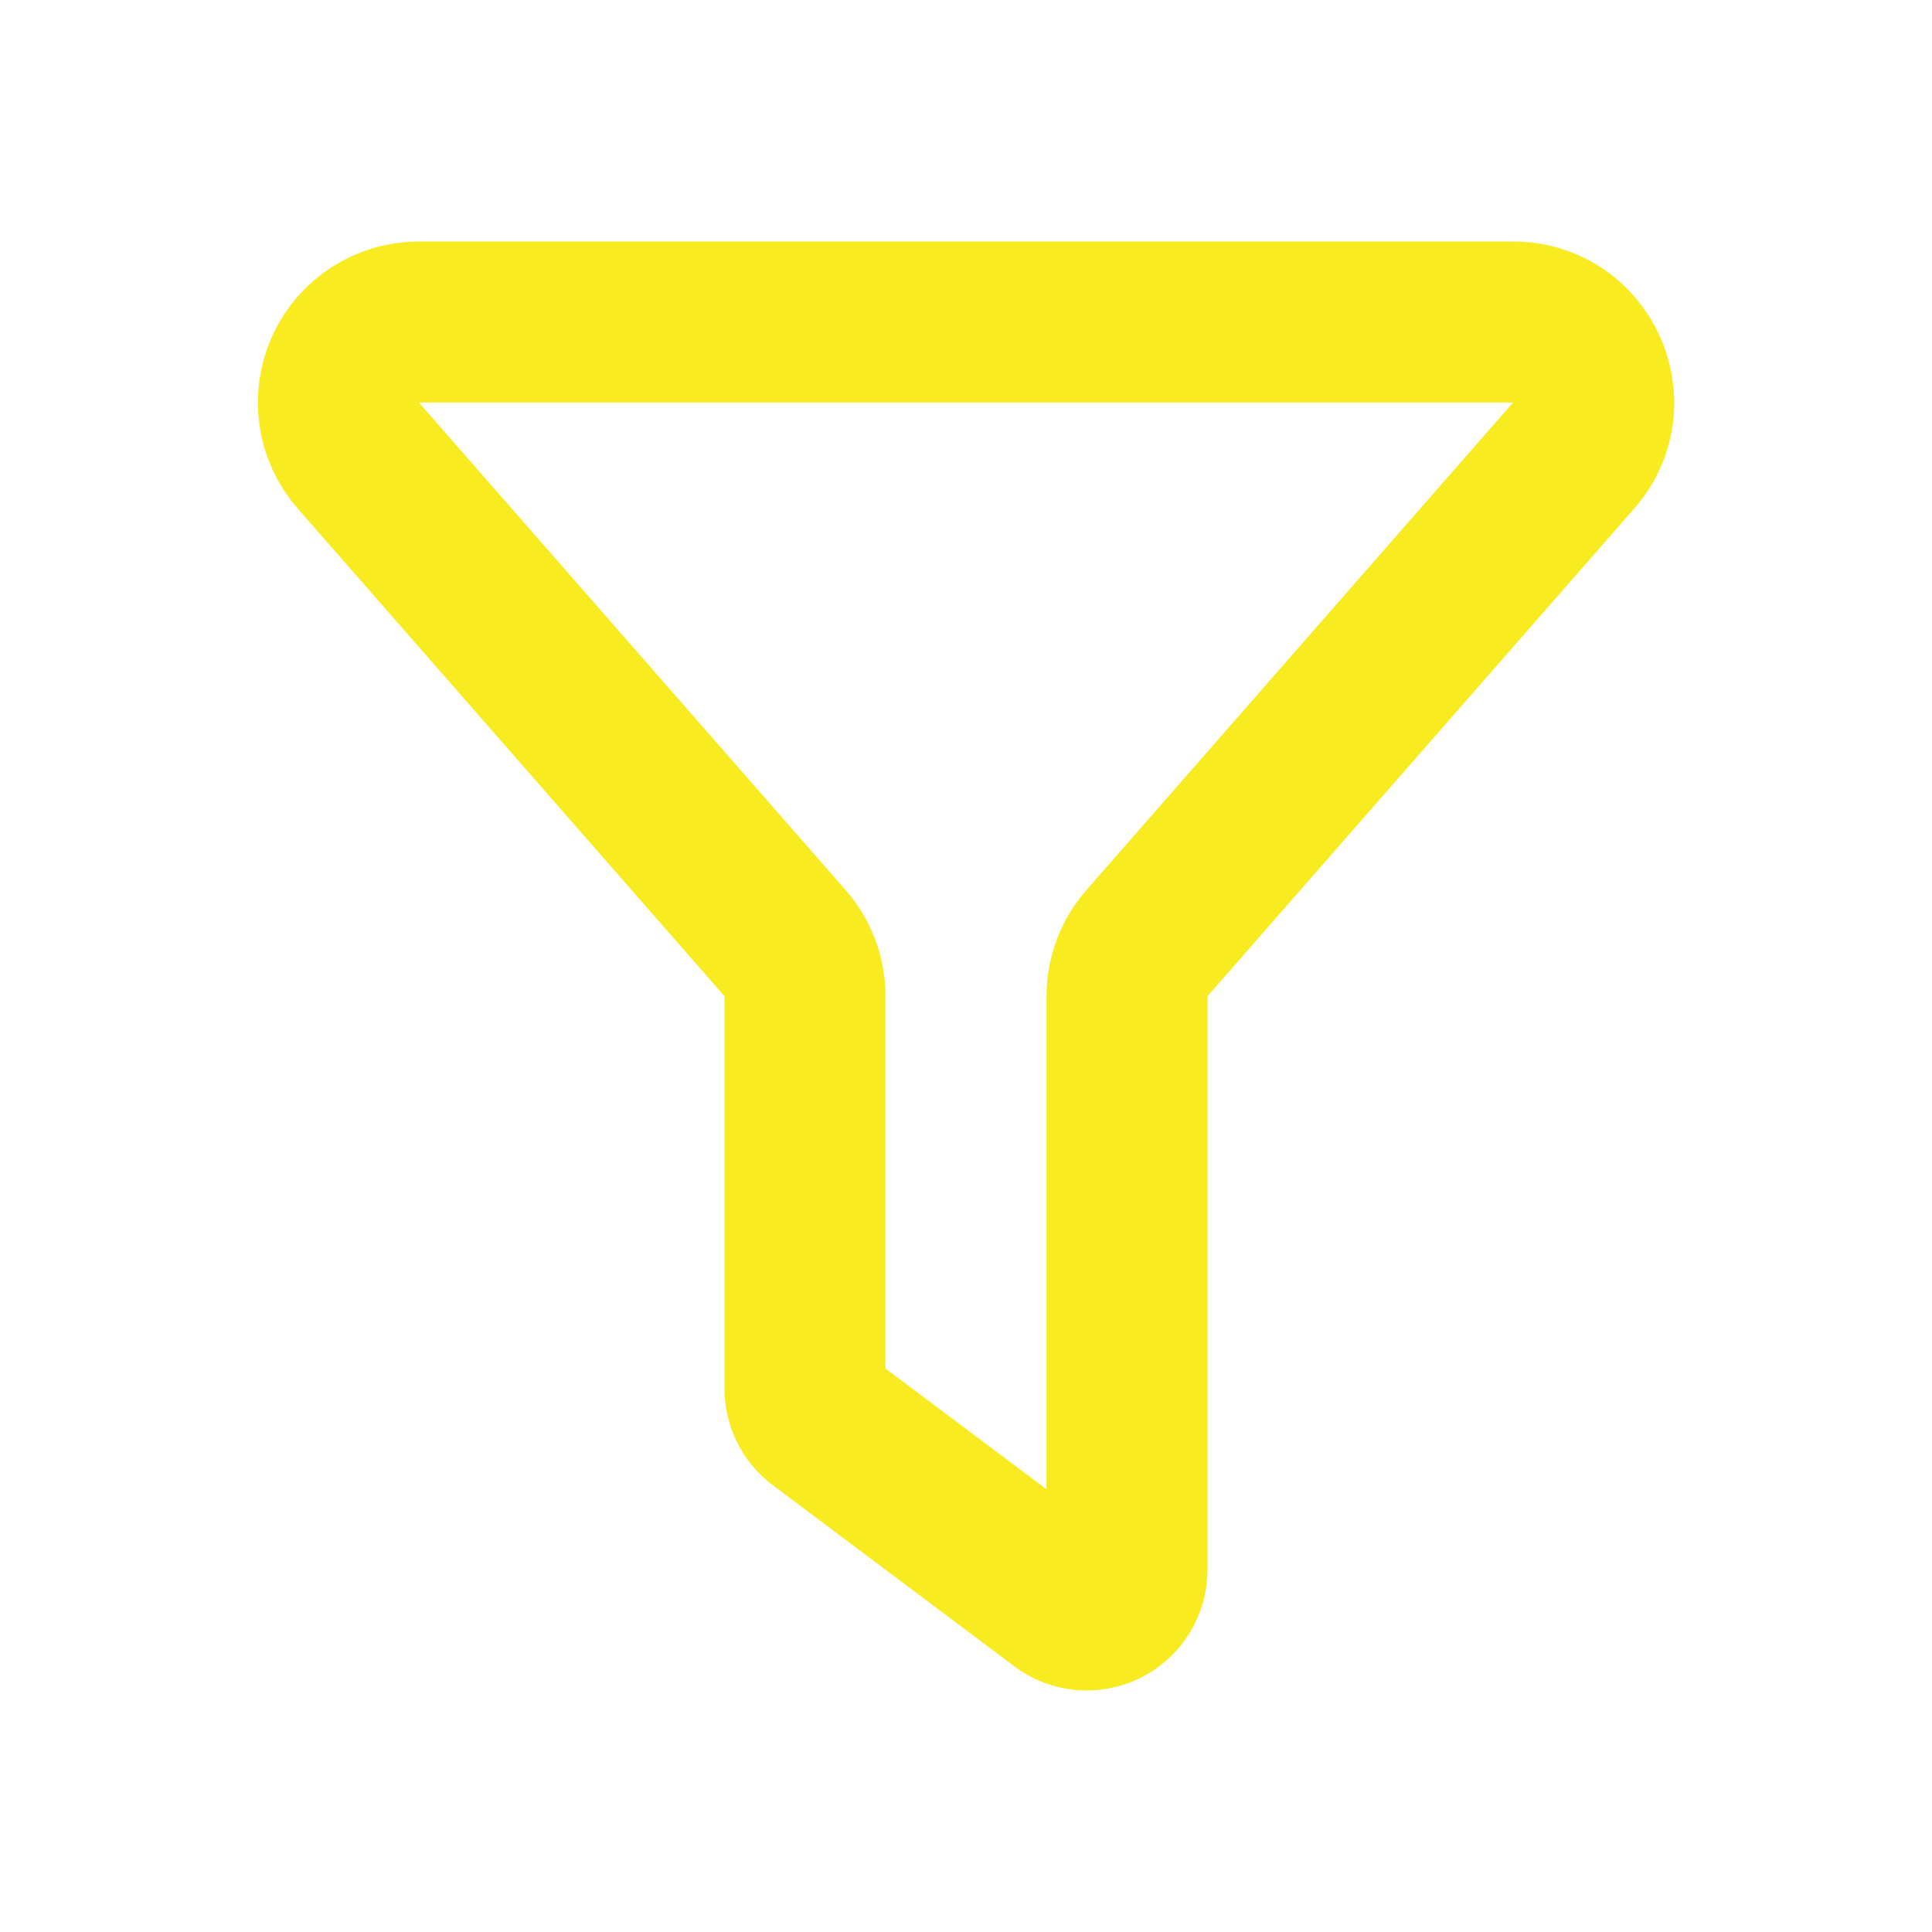
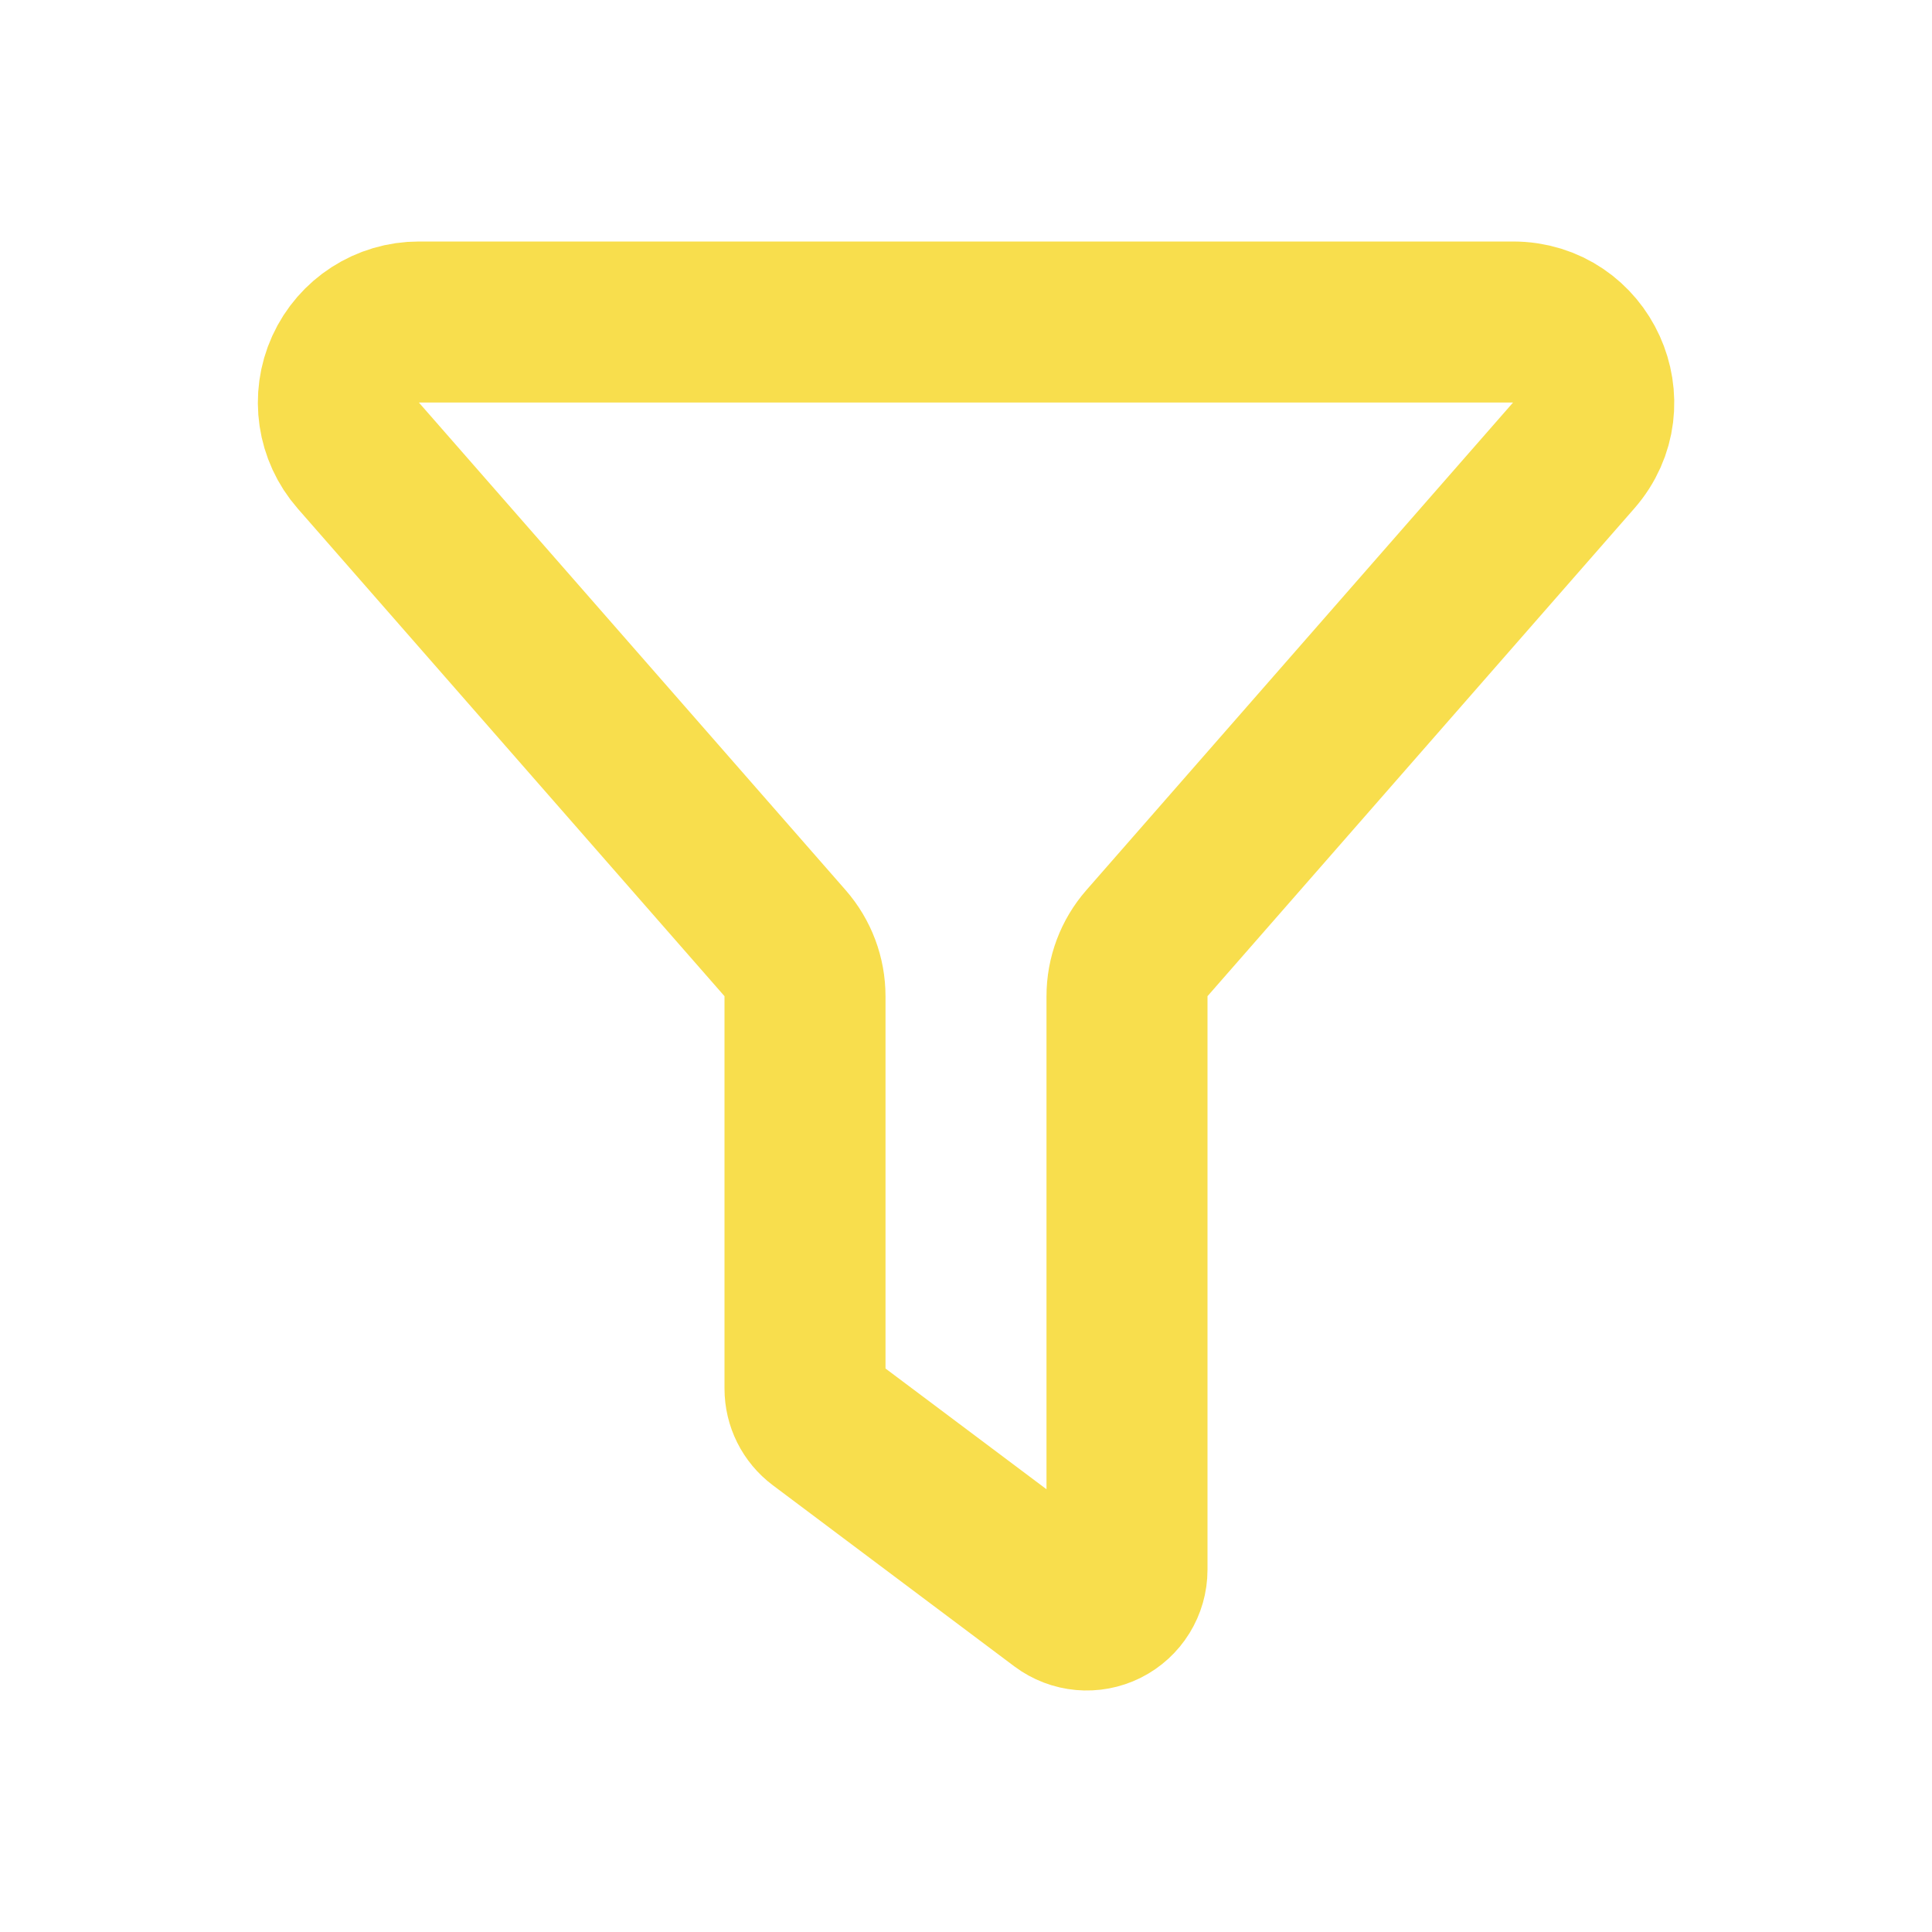
<svg xmlns="http://www.w3.org/2000/svg" width="24" height="24" viewBox="0 0 24 24">
-   <path fill="none" stroke="#F8EC20" stroke-linecap="round" stroke-width="2" d="M18.796 4H5.204a1 1 0 0 0-.753 1.659l5.302 6.058a1 1 0 0 1 .247.659v4.874a.5.5 0 0 0 .2.4l3 2.25a.5.5 0 0 0 .8-.4v-7.124a1 1 0 0 1 .247-.659l5.302-6.059c.566-.646.106-1.658-.753-1.658Z" />
+   <path fill="none" stroke="#F8DE4D" stroke-linecap="round" stroke-width="2" d="M18.796 4H5.204a1 1 0 0 0-.753 1.659l5.302 6.058a1 1 0 0 1 .247.659v4.874a.5.5 0 0 0 .2.4l3 2.25a.5.5 0 0 0 .8-.4v-7.124a1 1 0 0 1 .247-.659l5.302-6.059c.566-.646.106-1.658-.753-1.658Z" />
</svg>
